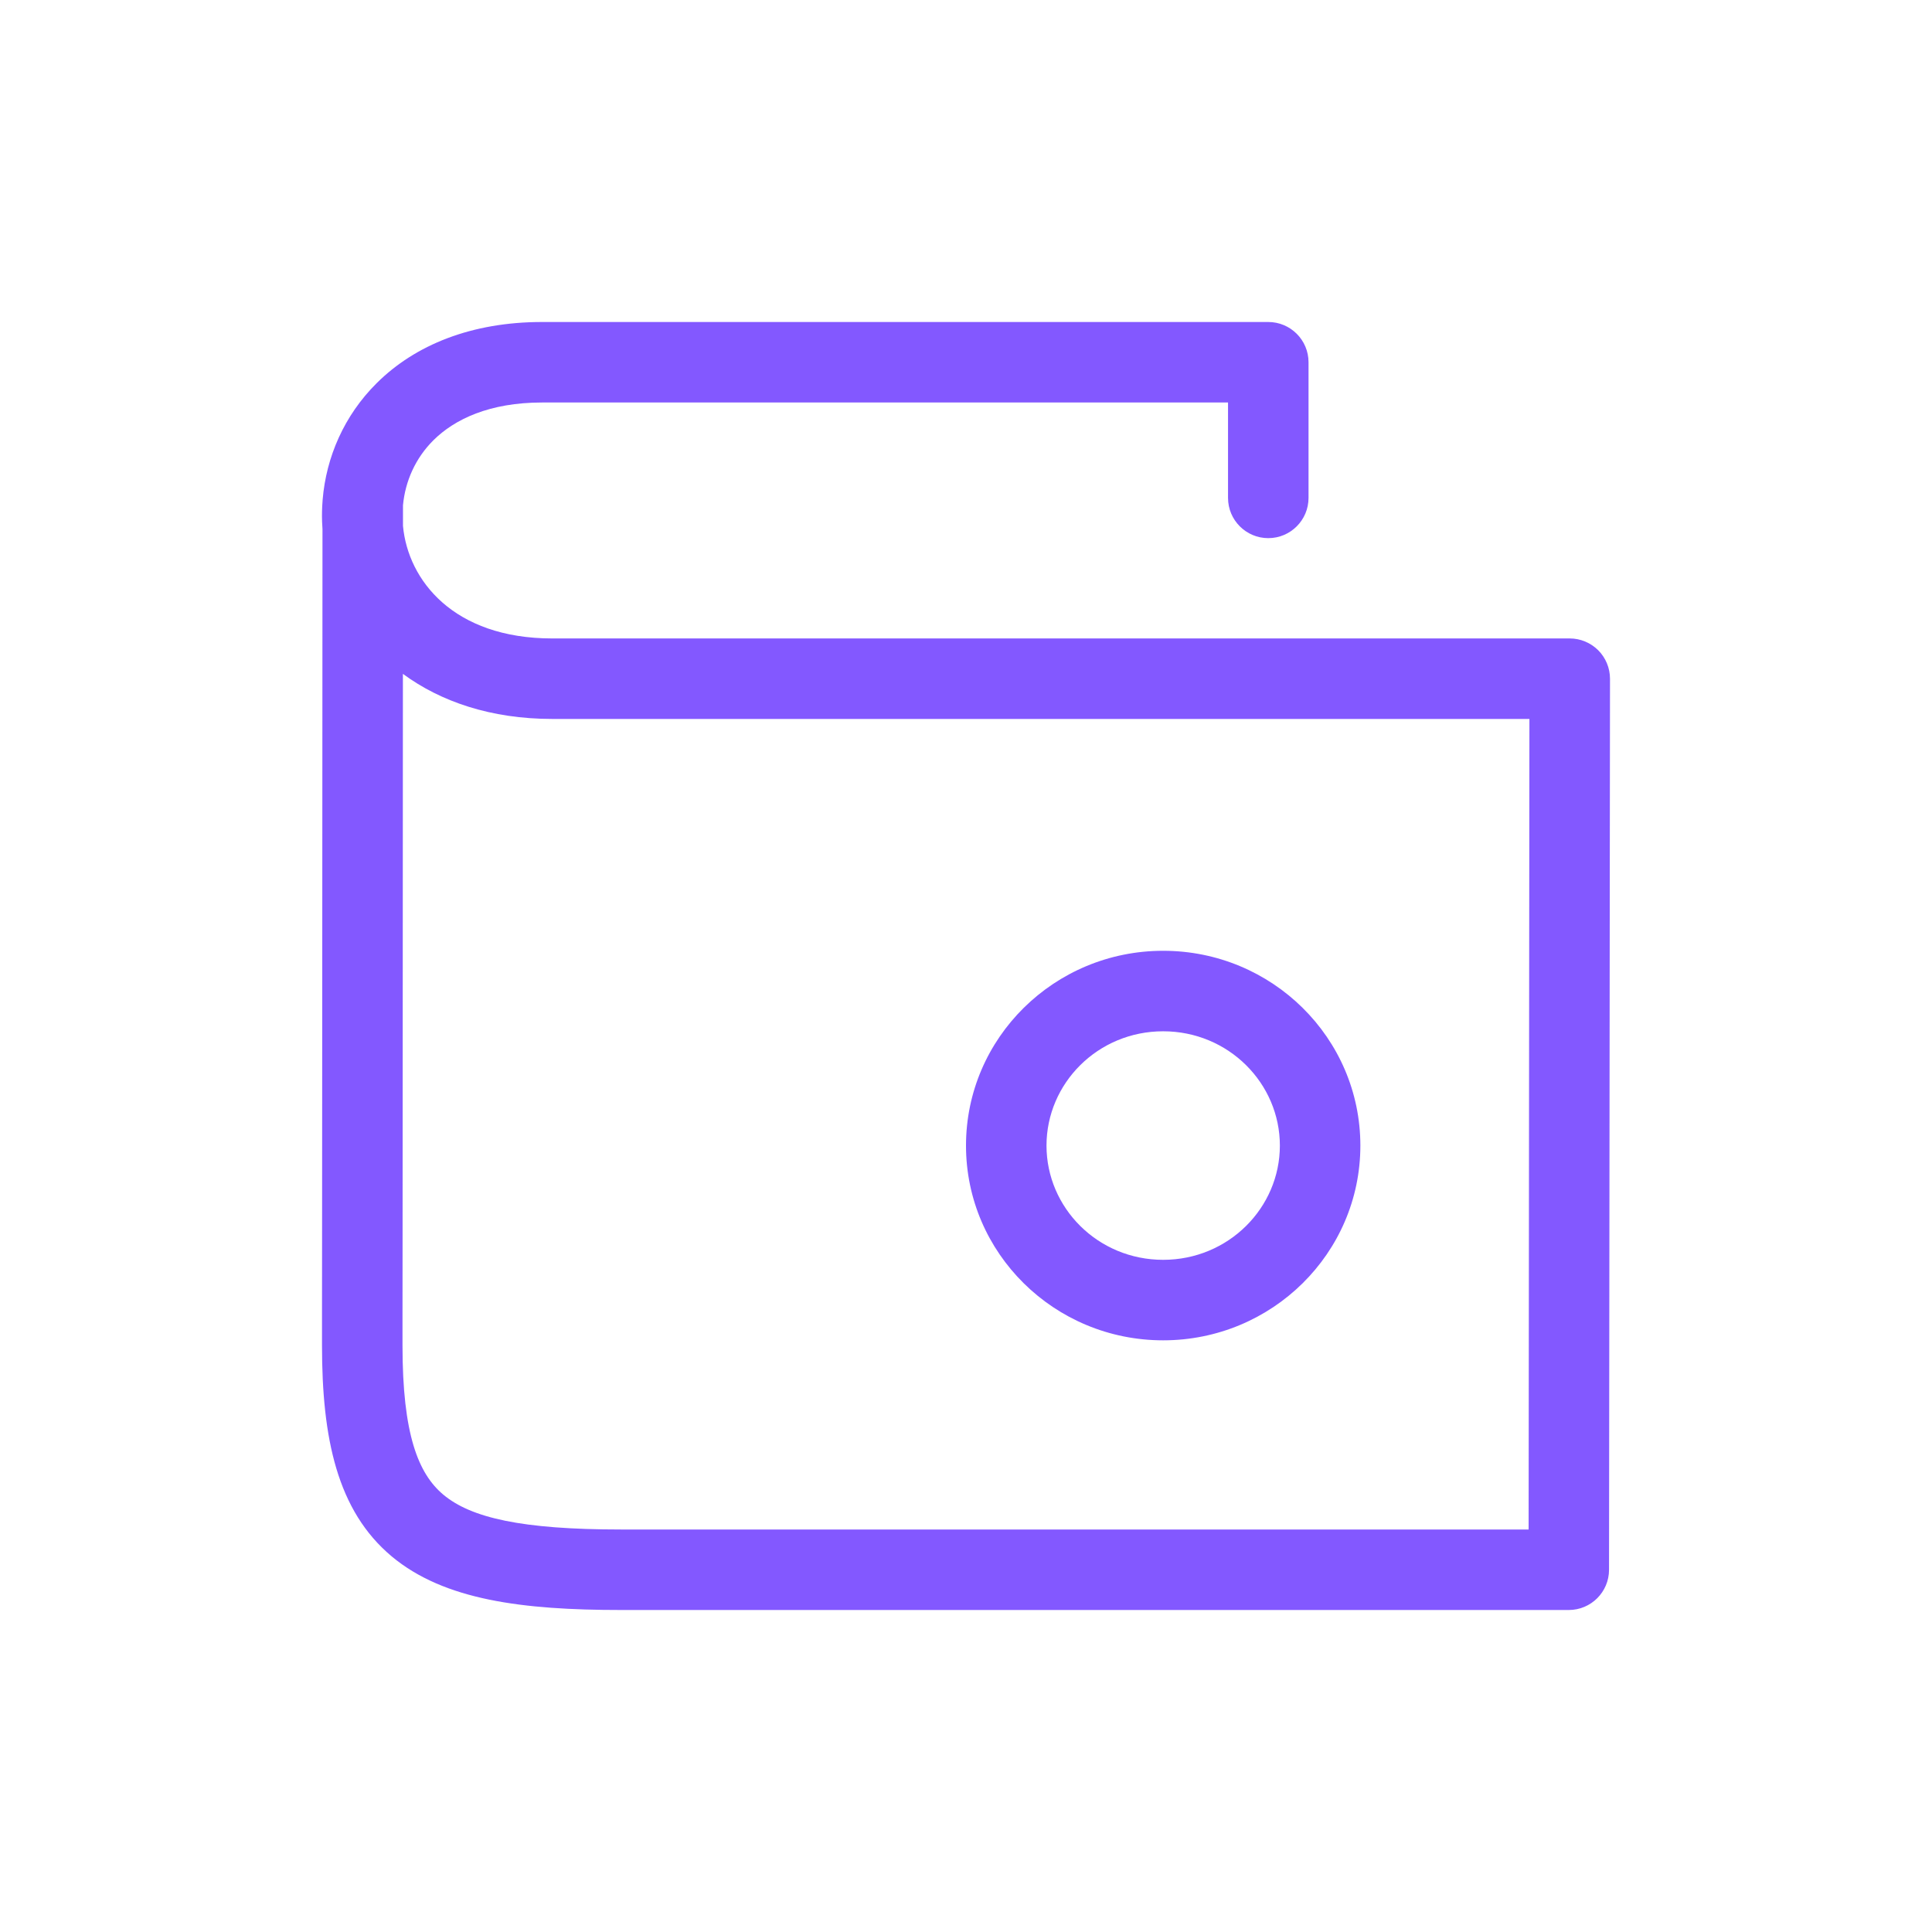
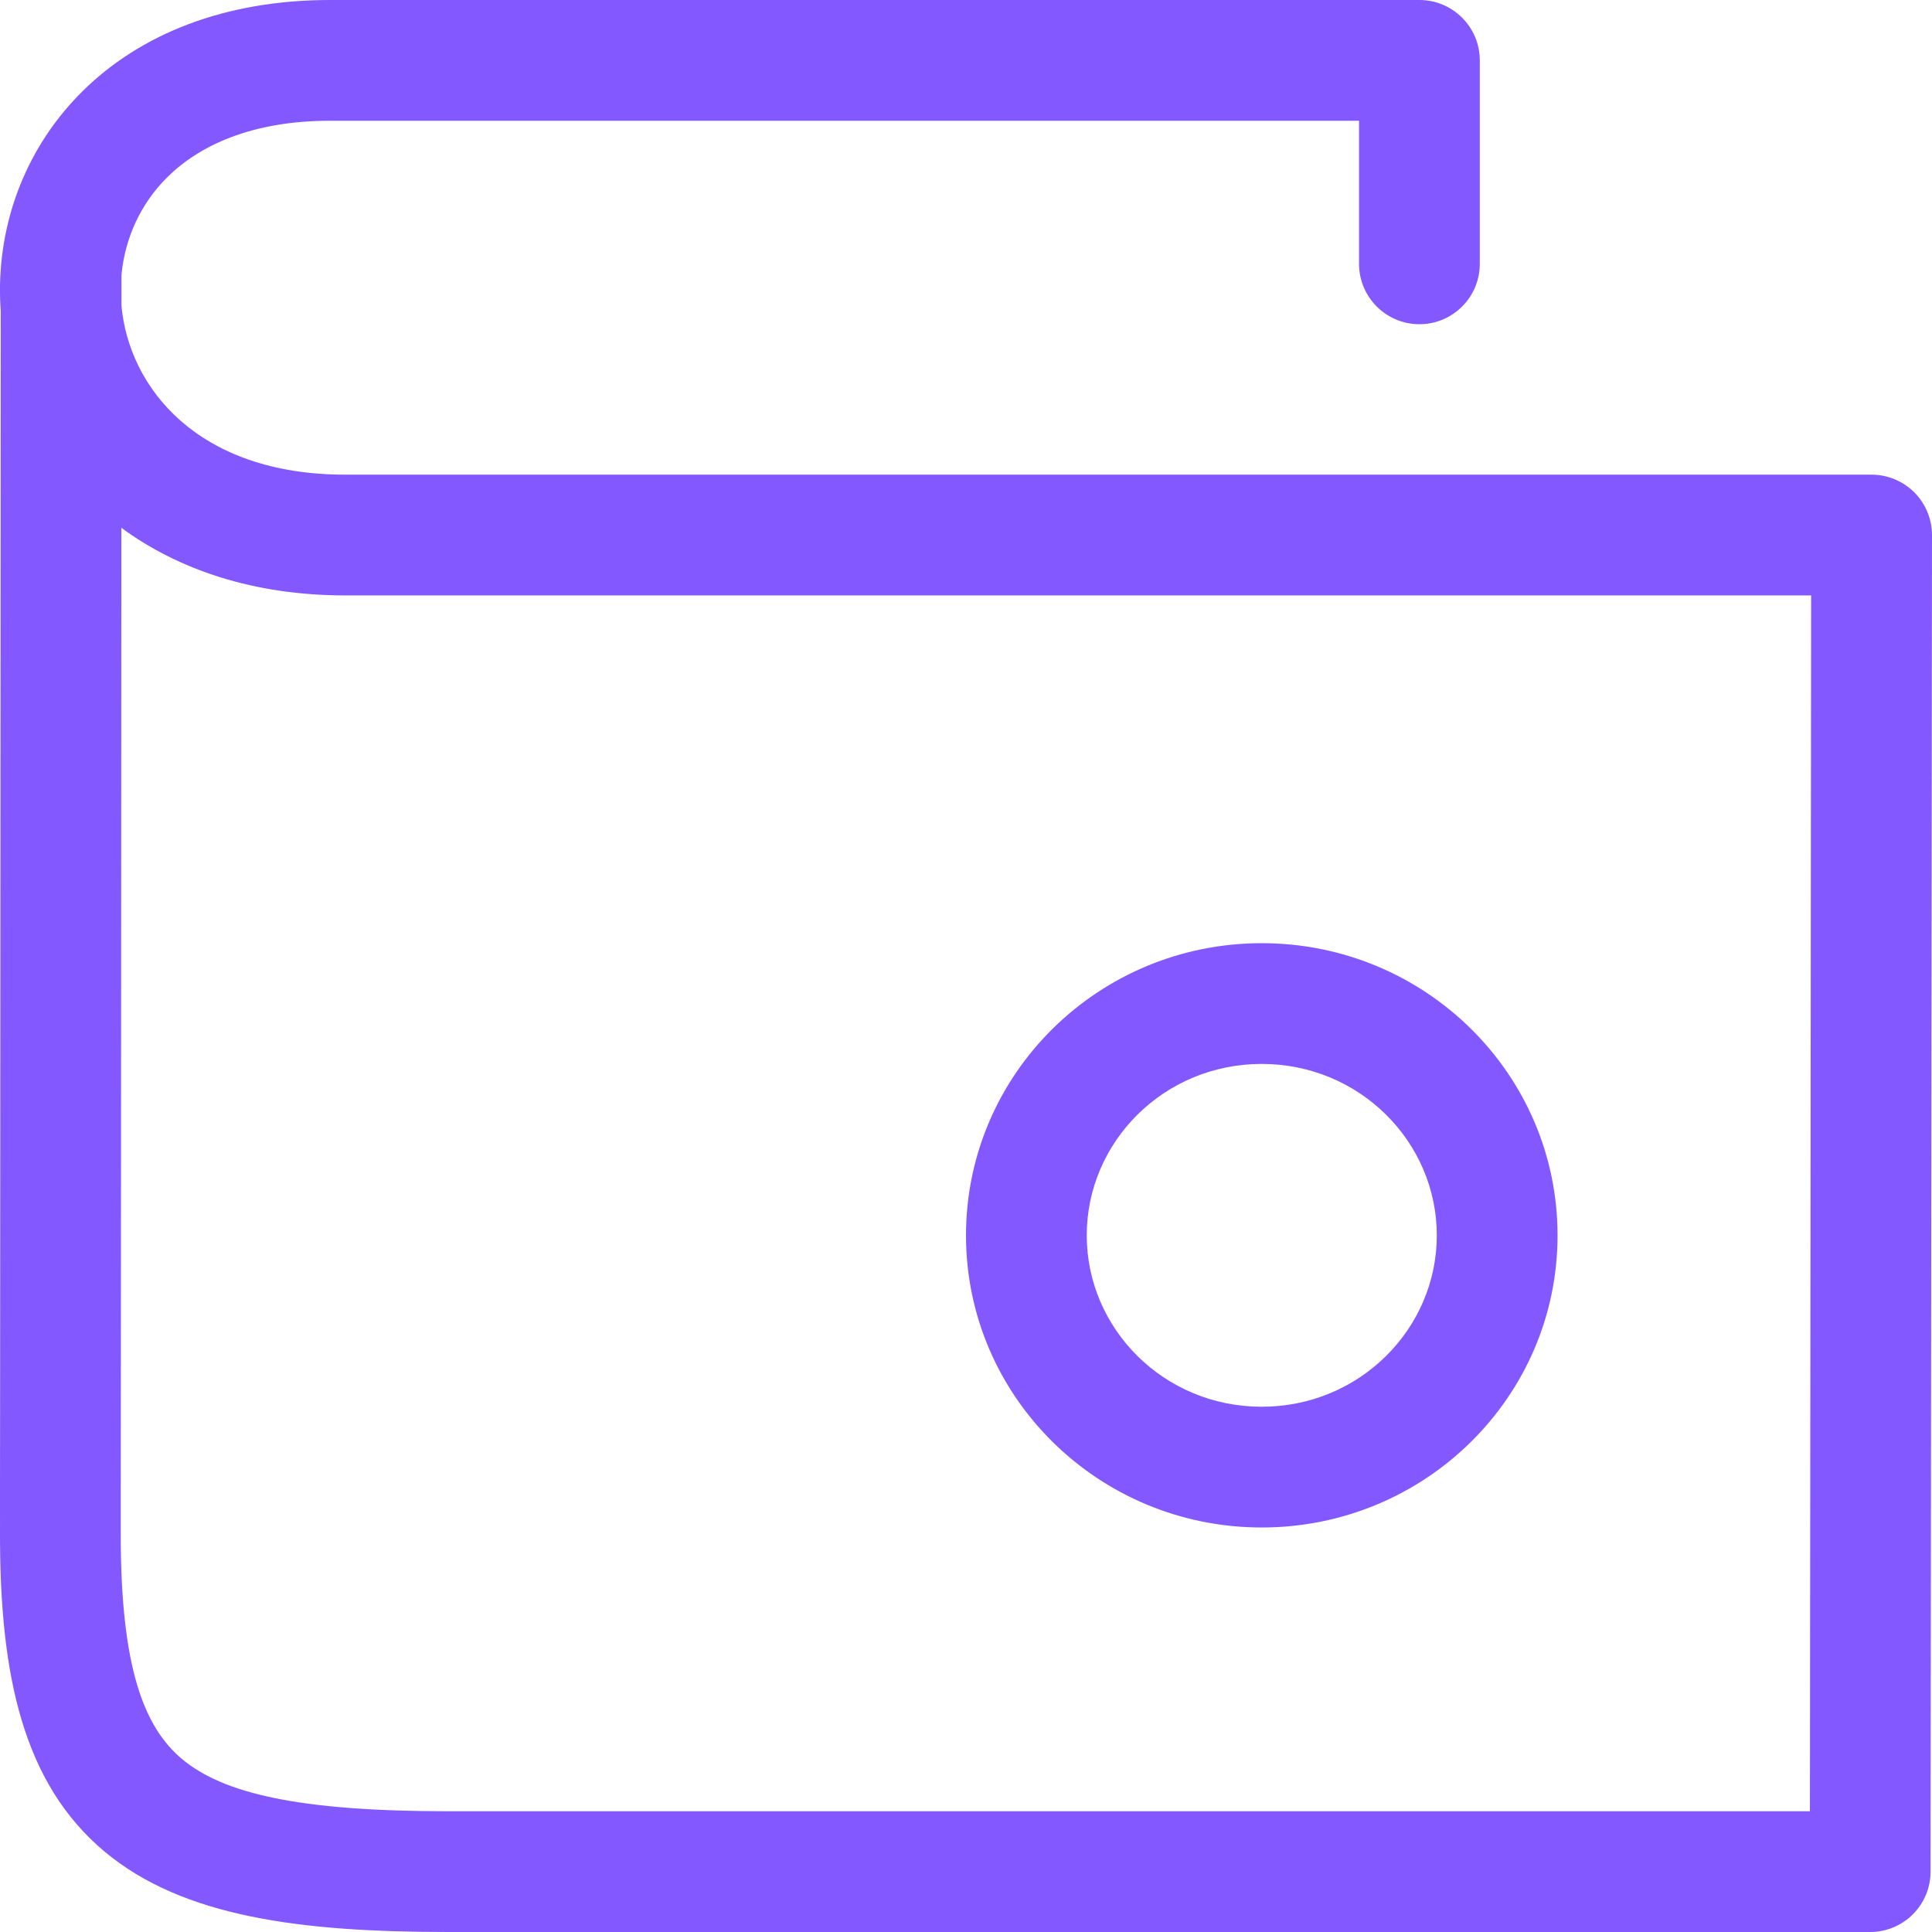
- <svg xmlns="http://www.w3.org/2000/svg" width="24" height="24" viewBox="0 0 24 24" fill="none">
-   <path fill-rule="evenodd" clip-rule="evenodd" d="M6.734 4C5.858 4 5.158 4.284 4.68 4.759C4.274 5.162 4.052 5.679 4.008 6.207L4.007 6.223C4 6.309 3.998 6.395 4.001 6.481C4.002 6.512 4.004 6.543 4.006 6.573C4.006 7.696 4.004 10.036 4.003 12.186L4.001 15.343L4 16.341L4 16.616L4 16.689L4 16.707L4 16.712L4 16.713L4 16.713L4.5 16.714L4 16.713V16.714C4 17.864 4.187 18.767 4.867 19.335C5.518 19.878 6.495 20 7.713 20H19.488C19.764 20 19.988 19.776 19.988 19.5L20 8.431C20 8.299 19.947 8.171 19.853 8.077C19.759 7.984 19.632 7.931 19.5 7.931H6.86C5.633 7.931 5.068 7.207 5.006 6.533L5.006 6.277C5.034 5.977 5.161 5.691 5.384 5.469C5.647 5.208 6.08 5 6.734 5H15.255V6.185C15.255 6.461 15.479 6.685 15.755 6.685C16.031 6.685 16.255 6.461 16.255 6.185V4.5C16.255 4.224 16.031 4 15.755 4H6.734ZM5.003 12.187L5.005 8.371C5.474 8.716 6.099 8.931 6.86 8.931H18.999L18.989 19H7.713C6.481 19 5.852 18.855 5.508 18.568C5.195 18.306 5 17.816 5 16.714L5 16.714L5 16.712L5 16.708L5 16.689L5 16.617L5 16.341L5.001 15.343L5.003 12.187ZM15.899 14.231C15.899 15.003 15.261 15.65 14.449 15.65C13.637 15.65 13 15.003 13 14.231C13 13.458 13.637 12.811 14.449 12.811C15.261 12.811 15.899 13.458 15.899 14.231ZM16.899 14.231C16.899 15.567 15.802 16.65 14.449 16.65C13.097 16.65 12 15.567 12 14.231C12 12.894 13.097 11.811 14.449 11.811C15.802 11.811 16.899 12.894 16.899 14.231Z" fill="#8358FF" />
+ <svg xmlns="http://www.w3.org/2000/svg" width="16" height="16" viewBox="0 0 16 16" fill="none">
+   <path fill-rule="evenodd" clip-rule="evenodd" d="M2.734 0C1.858 0 1.158 0.284 0.68 0.759C0.274 1.162 0.052 1.679 0.008 2.207L0.007 2.223C0 2.309 -0.002 2.395 0.001 2.481C0.002 2.512 0.004 2.543 0.006 2.573C0.006 3.696 0.004 6.036 0.003 8.186L0.001 11.343L0 12.341L9.83105e-05 12.617L4.90473e-05 12.689L3.64111e-05 12.707L3.31924e-05 12.712L3.23878e-05 12.713L3.2209e-05 12.713L0.5 12.714L3.20301e-05 12.713V12.714C3.20599e-05 13.864 0.187 14.767 0.867 15.335C1.518 15.878 2.495 16 3.713 16H15.488C15.764 16 15.988 15.776 15.988 15.5L16 4.431C16 4.299 15.947 4.171 15.853 4.077C15.759 3.984 15.632 3.931 15.5 3.931H2.86C1.633 3.931 1.068 3.207 1.006 2.533L1.006 2.277C1.034 1.977 1.161 1.691 1.384 1.469C1.647 1.208 2.08 1 2.734 1H11.255V2.185C11.255 2.461 11.479 2.685 11.755 2.685C12.031 2.685 12.255 2.461 12.255 2.185V0.5C12.255 0.224 12.031 0 11.755 0H2.734ZM1.003 8.187L1.005 4.371C1.474 4.716 2.099 4.931 2.86 4.931H14.999L14.989 15H3.713C2.481 15 1.852 14.855 1.508 14.568C1.195 14.306 1 13.816 1 12.714L1 12.714L1 12.713L1 12.708L1 12.689L1 12.617L1 12.341L1.001 11.343L1.003 8.187ZM11.899 10.231C11.899 11.003 11.261 11.65 10.449 11.65C9.637 11.65 9 11.003 9 10.231C9 9.458 9.637 8.811 10.449 8.811C11.261 8.811 11.899 9.458 11.899 10.231ZM12.899 10.231C12.899 11.567 11.802 12.65 10.449 12.65C9.097 12.65 8 11.567 8 10.231C8 8.894 9.097 7.811 10.449 7.811C11.802 7.811 12.899 8.894 12.899 10.231Z" fill="#8358FF" />
</svg>
